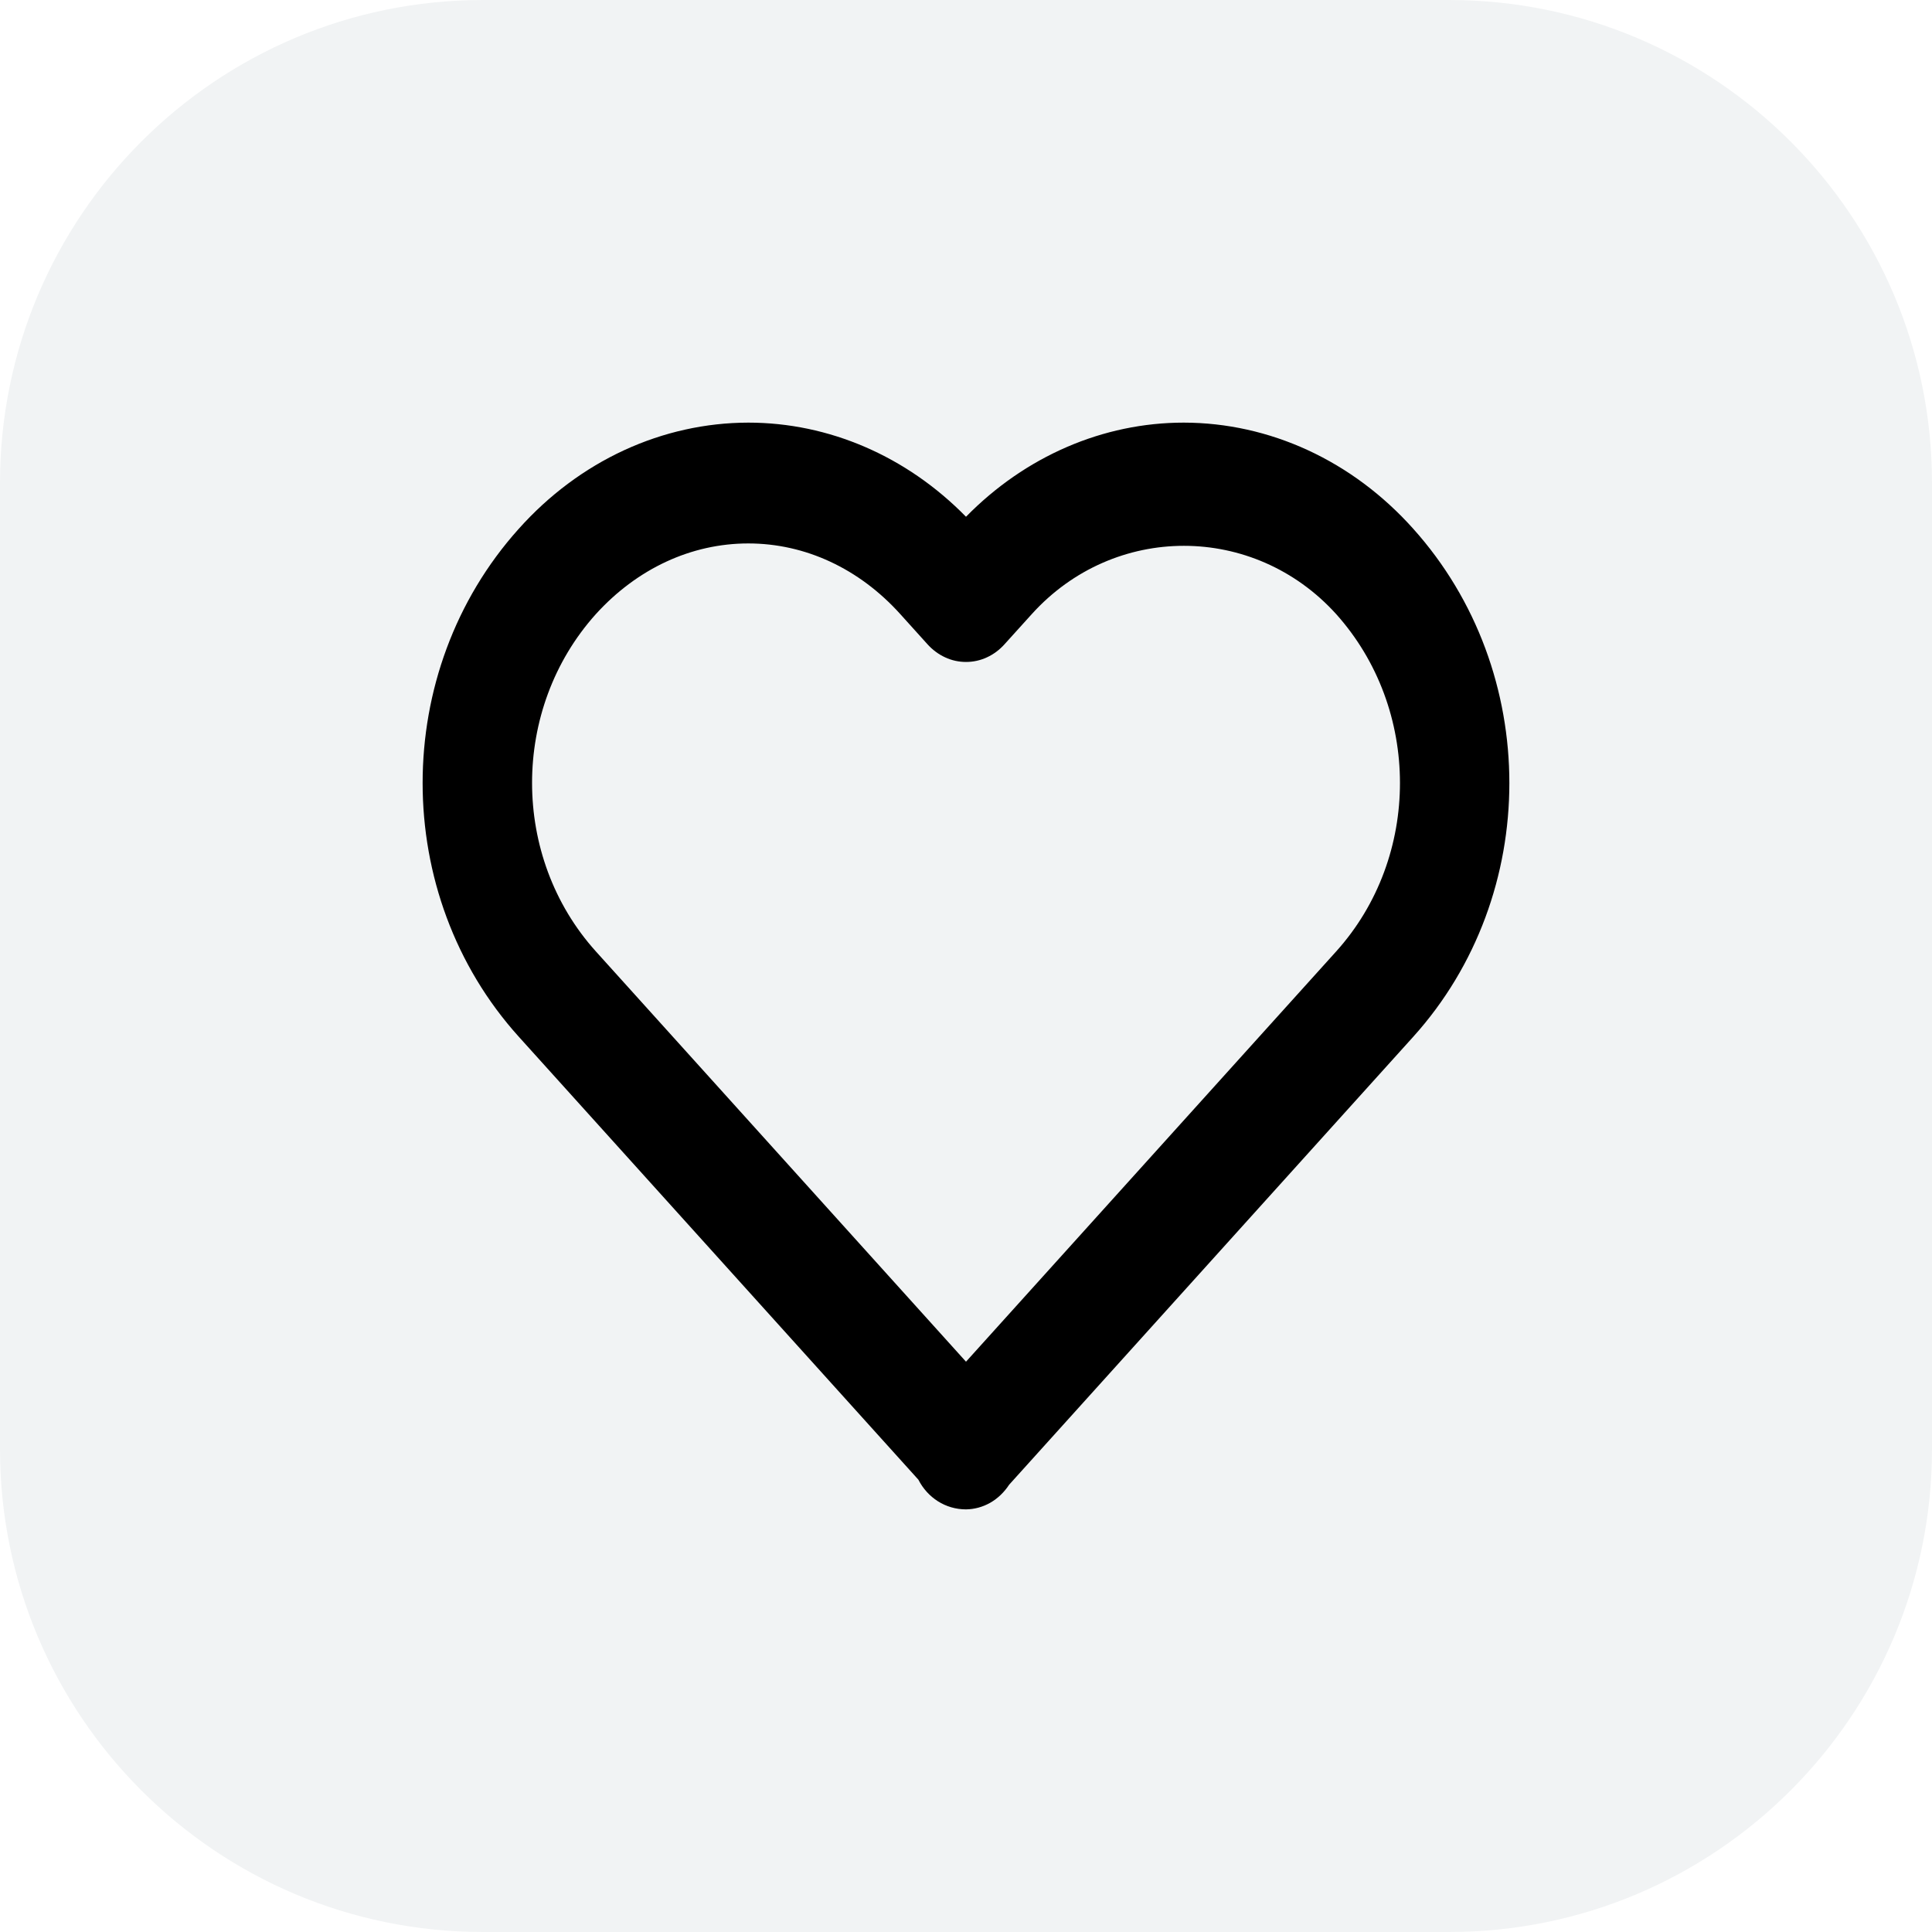
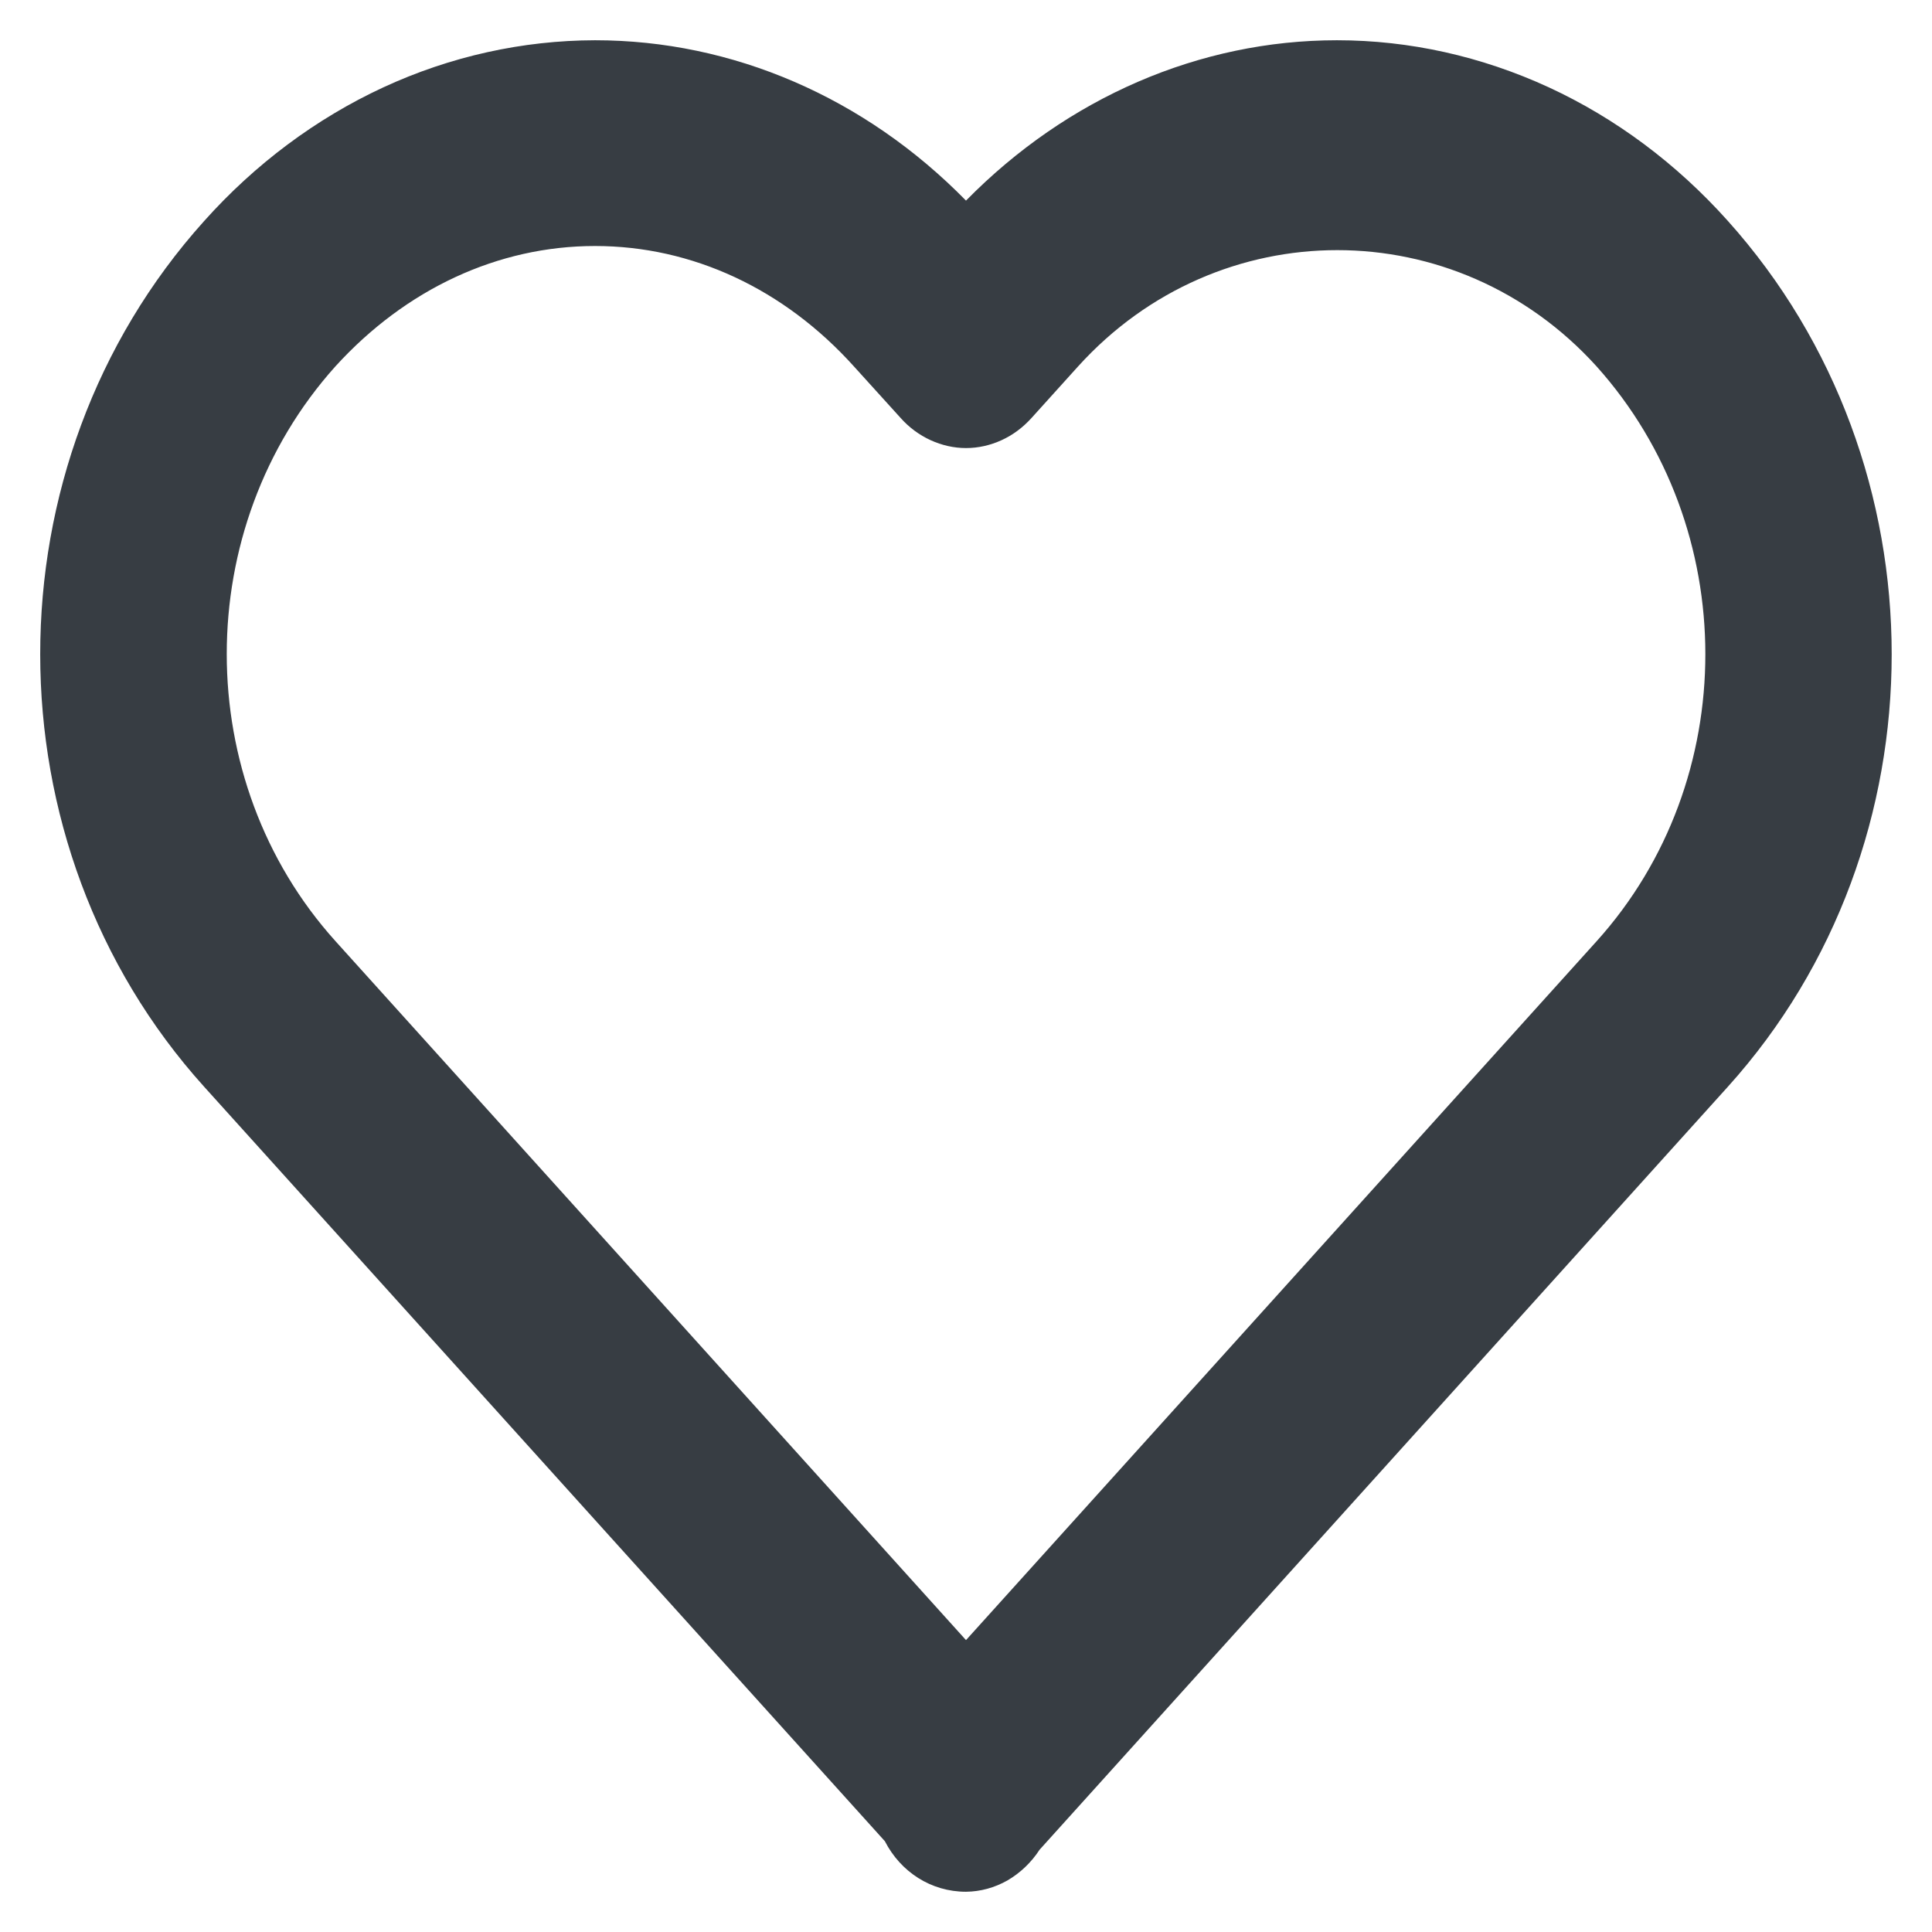
- <svg xmlns="http://www.w3.org/2000/svg" width="32" height="32" viewBox="0 0 32 32" fill="none">
-   <rect width="32" height="32" rx="8" fill="#F1F3F4" />
-   <path d="M16 8.559C15.017 7.556 13.73 7 12.394 7C11.687 7.001 10.987 7.157 10.335 7.458C9.682 7.76 9.09 8.202 8.592 8.759C6.469 11.122 6.469 14.82 8.594 17.173L15.211 24.508C15.364 24.807 15.66 25 16 25C16.14 24.998 16.277 24.961 16.402 24.89C16.526 24.819 16.633 24.716 16.715 24.591L23.407 17.173C25.531 14.819 25.531 11.122 23.405 8.755C22.907 8.199 22.316 7.758 21.664 7.457C21.012 7.156 20.313 7.001 19.607 7C18.271 7 16.984 7.556 16 8.559ZM22.129 10.169C23.54 11.741 23.541 14.195 22.131 15.759L16 22.554L9.87 15.759C8.46 14.195 8.461 11.741 9.868 10.173C10.554 9.417 11.451 9.001 12.394 9.001C13.337 9.001 14.231 9.417 14.911 10.171L15.362 10.671C15.446 10.764 15.546 10.838 15.655 10.888C15.764 10.939 15.882 10.964 16 10.964C16.119 10.964 16.236 10.939 16.346 10.888C16.455 10.838 16.555 10.764 16.638 10.671L17.09 10.171C18.454 8.662 20.766 8.666 22.129 10.169Z" fill="black" />
+ <svg xmlns="http://www.w3.org/2000/svg" width="12" height="12" viewBox="0 0 12 12" fill="none">
+   <path d="M6 1.246C5.372 0.605 4.55 0.25 3.696 0.25C3.245 0.251 2.797 0.35 2.38 0.543C1.964 0.736 1.585 1.018 1.267 1.374C-0.09 2.884 -0.089 5.246 1.268 6.75L5.496 11.436C5.594 11.627 5.783 11.75 6 11.75C6.09 11.749 6.177 11.725 6.257 11.68C6.336 11.634 6.405 11.569 6.457 11.489L10.732 6.75C12.089 5.245 12.089 2.884 10.731 1.371C10.413 1.016 10.035 0.734 9.619 0.542C9.202 0.35 8.755 0.25 8.304 0.25C7.451 0.25 6.629 0.606 6 1.246ZM9.916 2.275C10.817 3.279 10.818 4.847 9.917 5.846L6 10.187L2.084 5.846C1.183 4.847 1.184 3.279 2.082 2.277C2.521 1.794 3.094 1.528 3.696 1.528C4.299 1.528 4.87 1.794 5.304 2.276L5.593 2.595C5.646 2.655 5.71 2.702 5.78 2.734C5.85 2.766 5.925 2.783 6 2.783C6.076 2.783 6.151 2.766 6.221 2.734C6.291 2.702 6.354 2.655 6.408 2.595L6.696 2.276C7.568 1.312 9.045 1.314 9.916 2.275Z" fill="#373D43" />
</svg>
